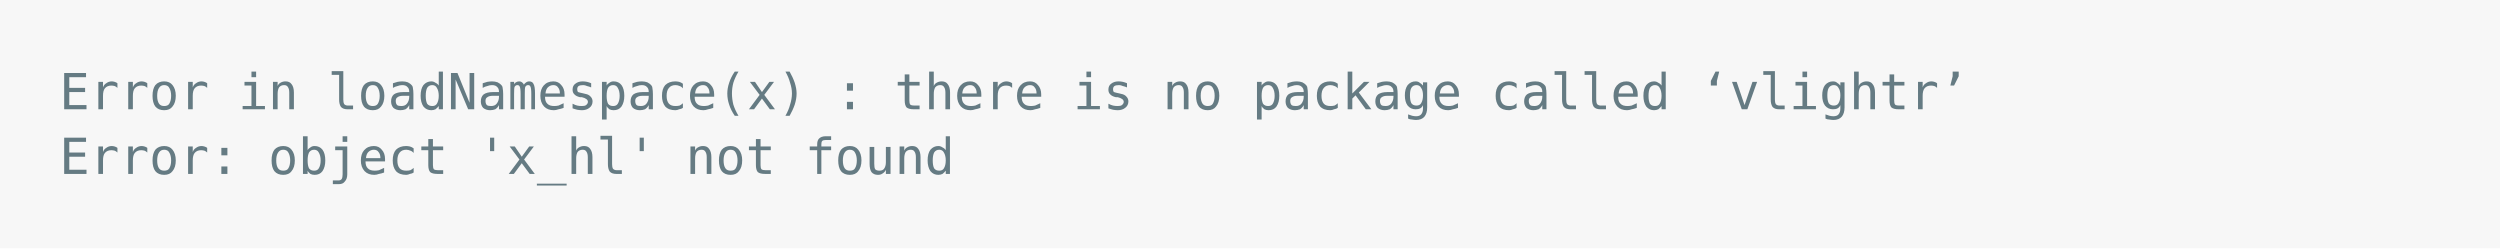
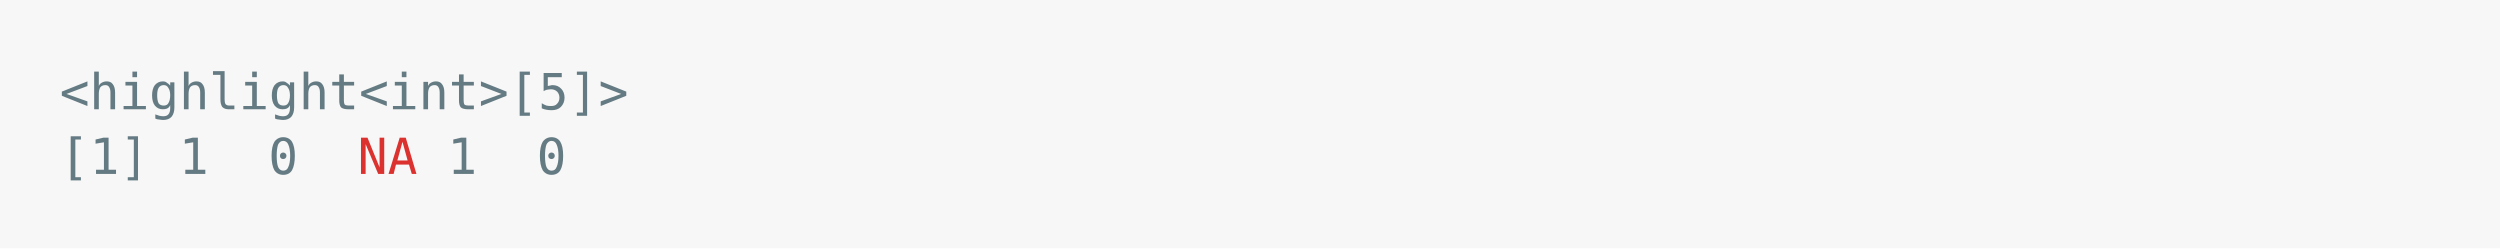
<svg xmlns="http://www.w3.org/2000/svg" xmlns:xlink="http://www.w3.org/1999/xlink" width="840" height="83.42">
  <rect width="840" height="83.42" rx="0" ry="0" class="a" />
  <svg height="43.42" viewBox="0 0 80 4.342" width="800" x="20" y="20">
-     <style>.a{fill:rgb(247,247,247)}.b{font-family:'Fira Code',Monaco,Consolas,Menlo,'Bitstream Vera Sans Mono','Powerline Symbols',monospace}.c{fill:transparent}.d{fill:rgb(101,123,131);white-space:pre}</style>
+     <style>.a{fill:rgb(247,247,247)}.b{font-family:'Fira Code',Monaco,Consolas,Menlo,'Bitstream Vera Sans Mono','Powerline Symbols',monospace}.c{fill:transparent}.d{fill:rgb(101,123,131);white-space:pre}.e{fill:rgb(220,50,47);white-space:pre}</style>
    <g font-family="'Fira Code',Monaco,Consolas,Menlo,'Bitstream Vera Sans Mono','Powerline Symbols',monospace" font-size="1.67" class="b">
      <defs>
        <symbol id="a">
          <rect height="2" width="80" x="0" y="0" class="c" />
        </symbol>
      </defs>
      <rect height="4.342" width="80" class="a" />
      <svg x="0" y="0" width="80">
        <svg x="0">
          <use xlink:href="#a" />
-           <text font-size="1.67" x="0" y="1.67" class="d">Error</text>
-           <text font-size="1.67" x="6.012" y="1.67" class="d">in</text>
-           <text font-size="1.67" x="9.018" y="1.67" class="d">loadNamespace(x)</text>
-           <text font-size="1.67" x="26.052" y="1.67" class="d">:</text>
-           <text font-size="1.67" x="28.056" y="1.67" class="d">there</text>
-           <text font-size="1.67" x="34.068" y="1.67" class="d">is</text>
-           <text font-size="1.67" x="37.074" y="1.67" class="d">no</text>
-           <text font-size="1.67" x="40.08" y="1.67" class="d">package</text>
-           <text font-size="1.67" x="48.096" y="1.67" class="d">called</text>
-           <text font-size="1.67" x="55.11" y="1.67" class="d">‘vlightr’</text>
-           <text font-size="1.67" x="0" y="3.841" class="d">Error:</text>
-           <text font-size="1.67" x="7.014" y="3.841" class="d">object</text>
-           <text font-size="1.67" x="14.028" y="3.841" class="d">'x_hl'</text>
-           <text font-size="1.67" x="21.042" y="3.841" class="d">not</text>
-           <text font-size="1.67" x="25.05" y="3.841" class="d">found</text>
+           <text font-size="1.67" x="0" y="1.67" class="d">&lt;highlight&lt;int&gt;[5]&gt;</text>
+           <text font-size="1.67" x="0" y="3.841" class="d">[1]</text>
+           <text font-size="1.67" x="4.008" y="3.841" class="d">1</text>
+           <text font-size="1.67" x="7.014" y="3.841" class="d">0</text>
+           <text font-size="1.67" x="10.02" y="3.841" class="e">NA</text>
+           <text font-size="1.67" x="13.026" y="3.841" class="d">1</text>
+           <text font-size="1.67" x="16.032" y="3.841" class="d">0</text>
        </svg>
      </svg>
    </g>
  </svg>
</svg>
